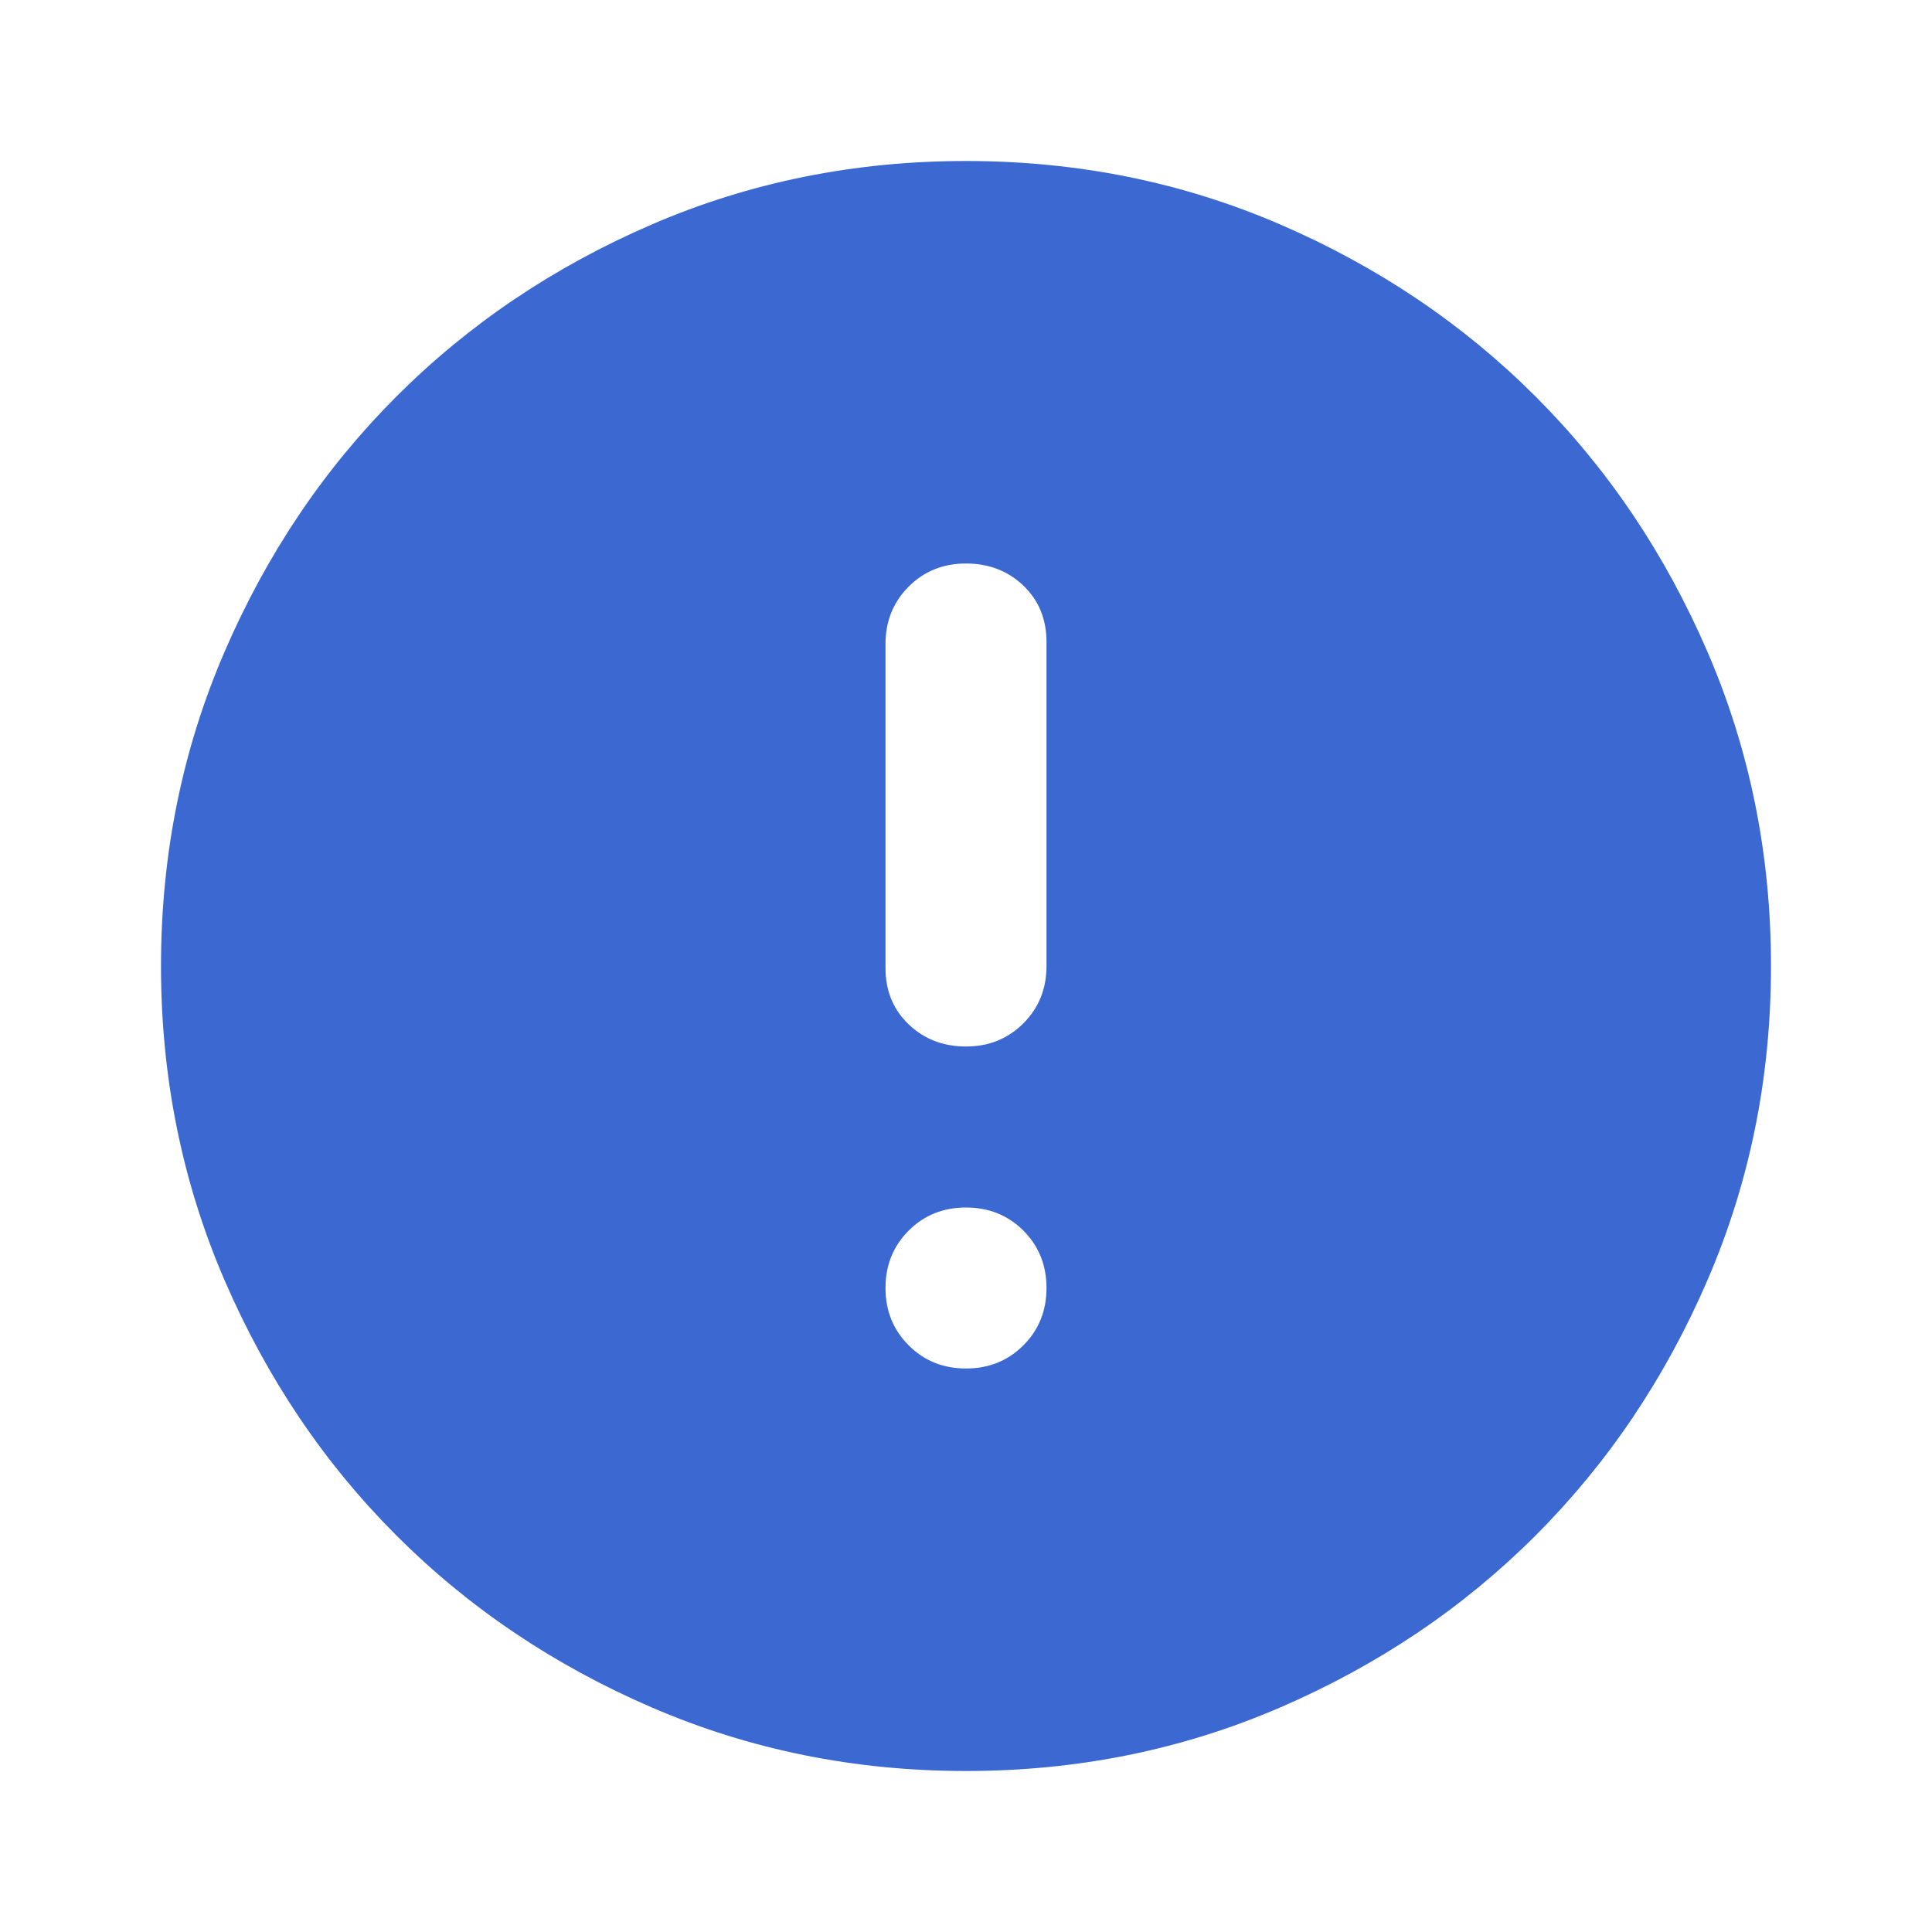
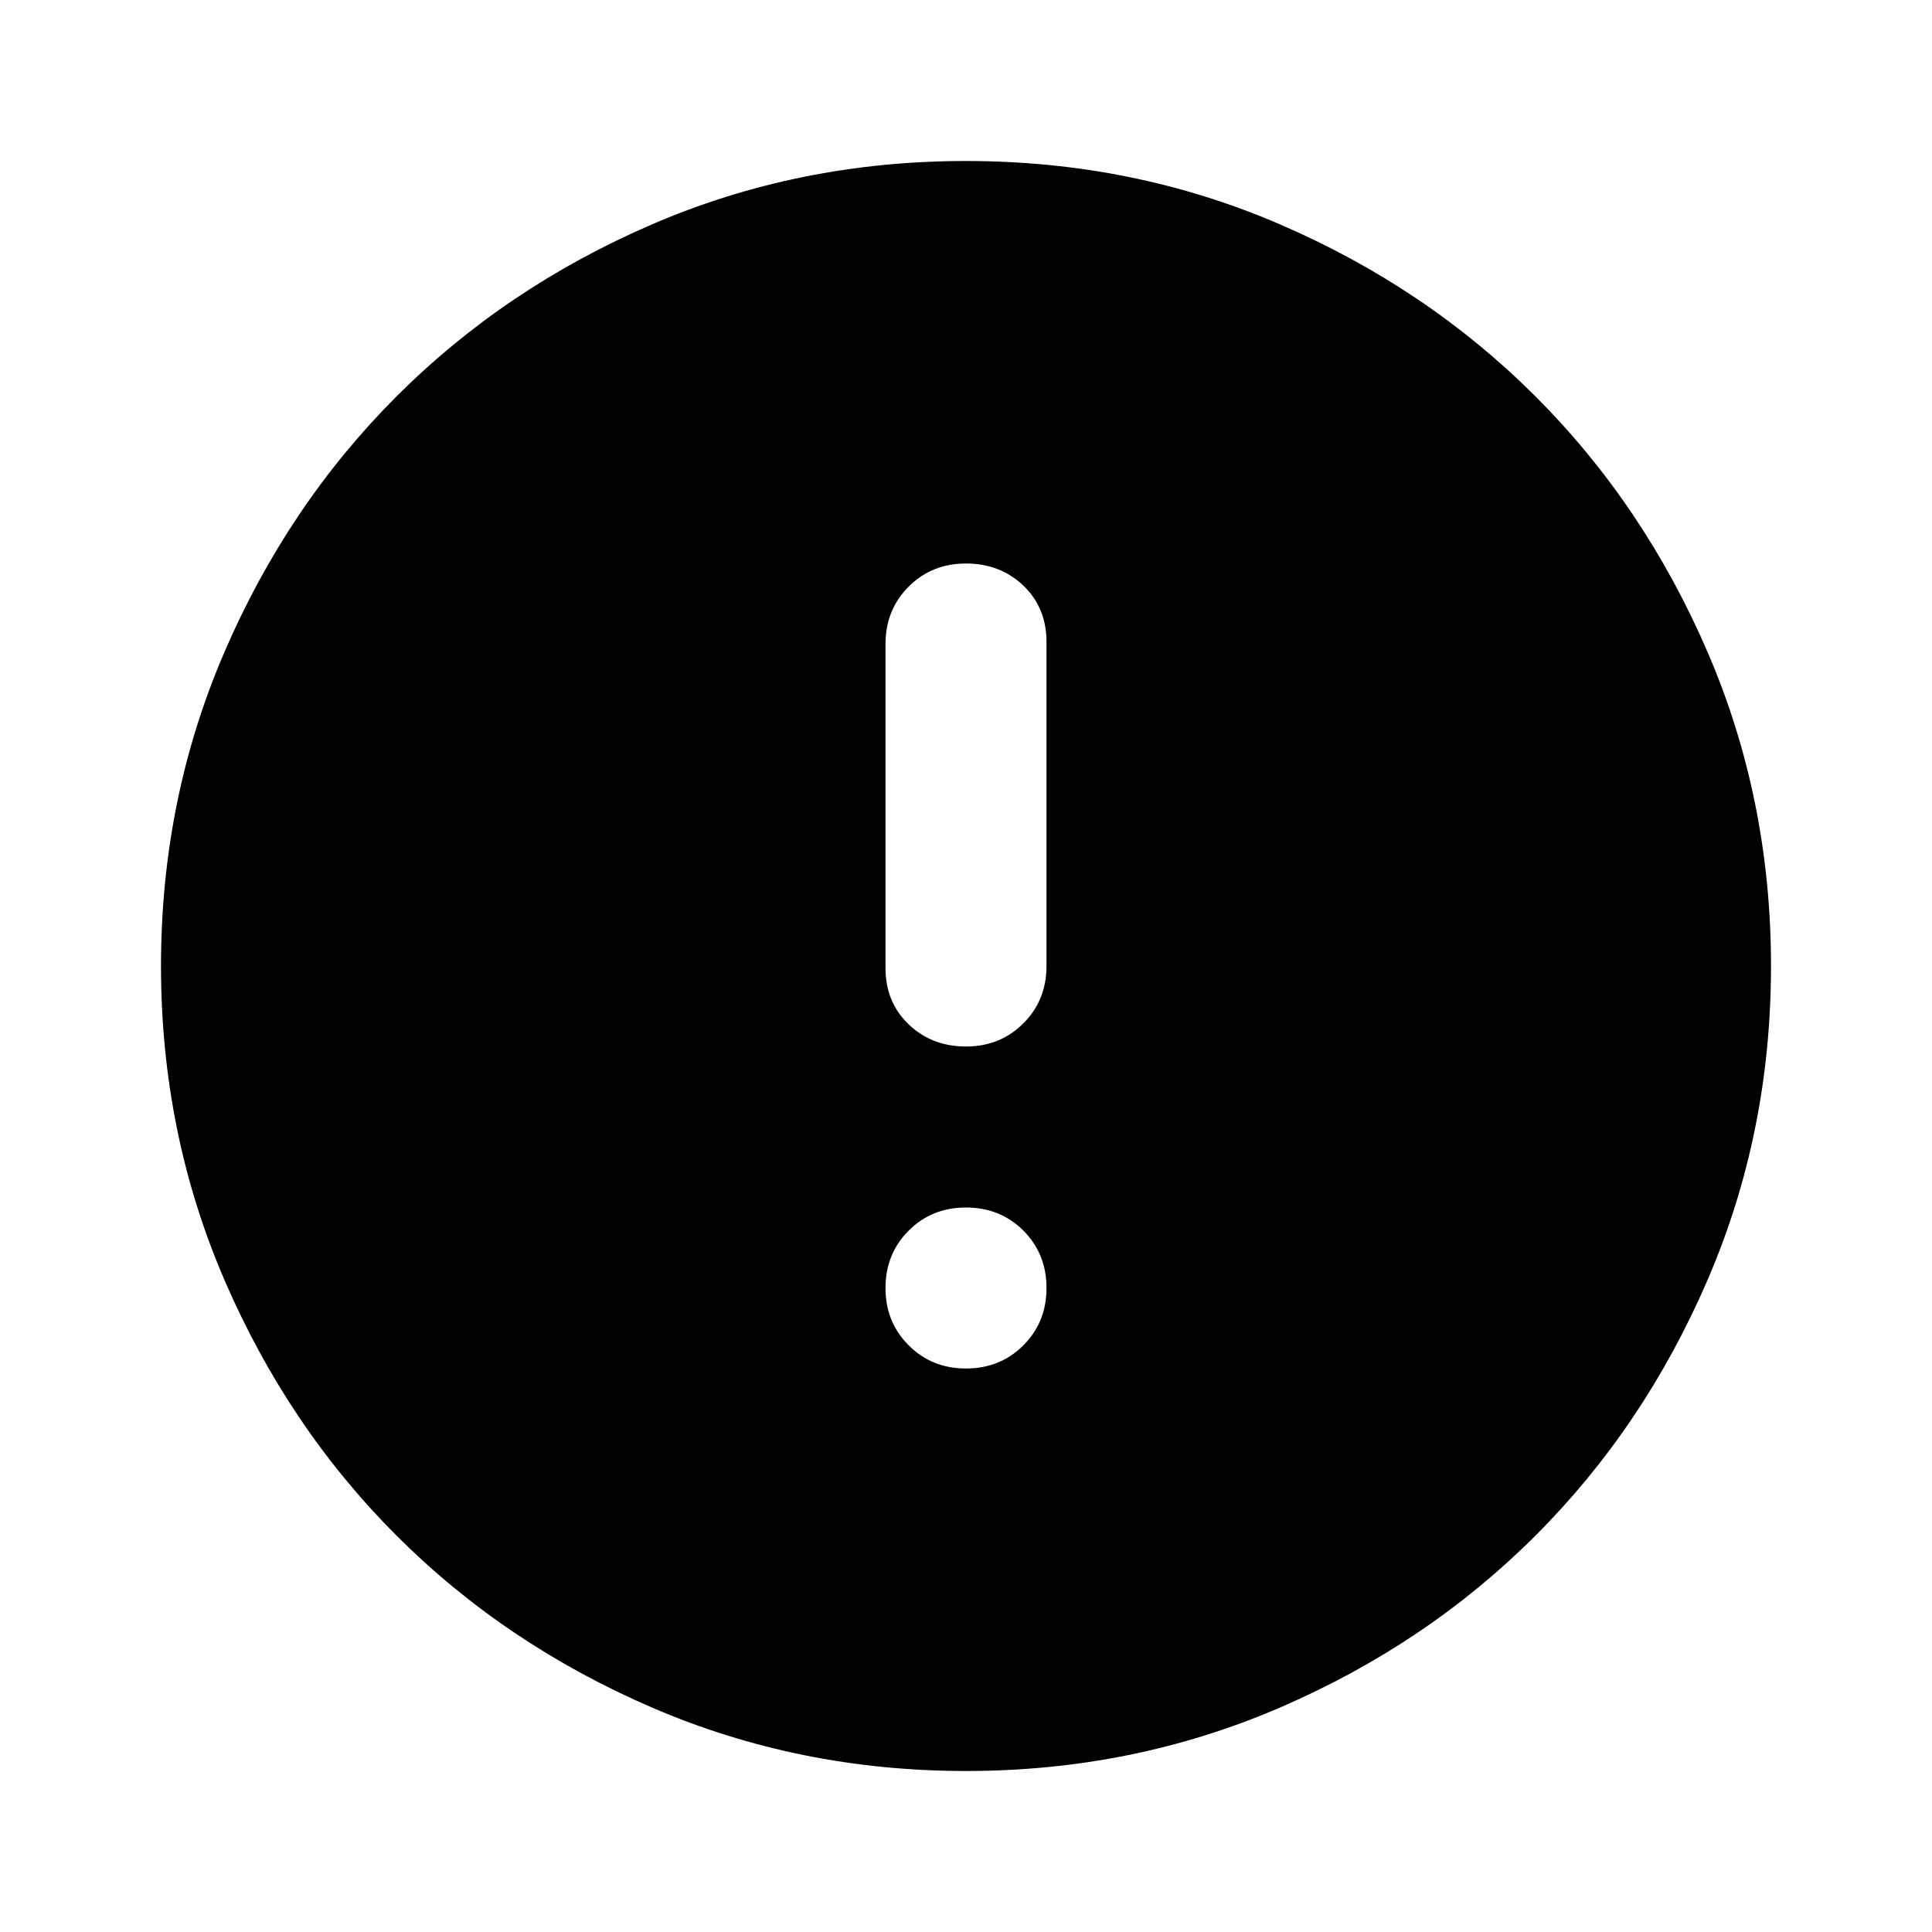
- <svg xmlns="http://www.w3.org/2000/svg" width="24" height="24" viewBox="0 0 24 24" fill="none">
-   <path d="M12 13C12.283 13 12.521 12.904 12.713 12.712C12.904 12.521 13 12.283 13 12V7.975C13 7.692 12.904 7.458 12.713 7.275C12.521 7.092 12.283 7 12 7C11.717 7 11.479 7.096 11.288 7.287C11.096 7.479 11 7.717 11 8V12.025C11 12.308 11.096 12.542 11.288 12.725C11.479 12.908 11.717 13 12 13ZM12 17C12.283 17 12.521 16.904 12.713 16.712C12.904 16.521 13 16.283 13 16C13 15.717 12.904 15.479 12.713 15.287C12.521 15.096 12.283 15 12 15C11.717 15 11.479 15.096 11.288 15.287C11.096 15.479 11 15.717 11 16C11 16.283 11.096 16.521 11.288 16.712C11.479 16.904 11.717 17 12 17ZM12 22C10.617 22 9.317 21.737 8.1 21.212C6.883 20.687 5.825 19.975 4.925 19.075C4.025 18.175 3.313 17.117 2.788 15.9C2.263 14.683 2 13.383 2 12C2 10.617 2.263 9.317 2.788 8.1C3.313 6.883 4.025 5.825 4.925 4.925C5.825 4.025 6.883 3.312 8.1 2.787C9.317 2.262 10.617 2 12 2C13.383 2 14.683 2.262 15.9 2.787C17.117 3.312 18.175 4.025 19.075 4.925C19.975 5.825 20.687 6.883 21.212 8.1C21.737 9.317 22 10.617 22 12C22 13.383 21.737 14.683 21.212 15.9C20.687 17.117 19.975 18.175 19.075 19.075C18.175 19.975 17.117 20.687 15.9 21.212C14.683 21.737 13.383 22 12 22Z" fill="#3B69D1" />
+ <svg xmlns="http://www.w3.org/2000/svg" viewBox="0 0 24 24">
+   <path d="M12 13C12.283 13 12.521 12.904 12.713 12.712C12.904 12.521 13 12.283 13 12V7.975C13 7.692 12.904 7.458 12.713 7.275C12.521 7.092 12.283 7 12 7C11.717 7 11.479 7.096 11.288 7.287C11.096 7.479 11 7.717 11 8V12.025C11 12.308 11.096 12.542 11.288 12.725C11.479 12.908 11.717 13 12 13ZM12 17C12.283 17 12.521 16.904 12.713 16.712C12.904 16.521 13 16.283 13 16C13 15.717 12.904 15.479 12.713 15.287C12.521 15.096 12.283 15 12 15C11.717 15 11.479 15.096 11.288 15.287C11.096 15.479 11 15.717 11 16C11 16.283 11.096 16.521 11.288 16.712C11.479 16.904 11.717 17 12 17ZM12 22C10.617 22 9.317 21.737 8.1 21.212C6.883 20.687 5.825 19.975 4.925 19.075C4.025 18.175 3.313 17.117 2.788 15.9C2.263 14.683 2 13.383 2 12C2 10.617 2.263 9.317 2.788 8.1C3.313 6.883 4.025 5.825 4.925 4.925C5.825 4.025 6.883 3.312 8.1 2.787C9.317 2.262 10.617 2 12 2C13.383 2 14.683 2.262 15.9 2.787C17.117 3.312 18.175 4.025 19.075 4.925C19.975 5.825 20.687 6.883 21.212 8.1C21.737 9.317 22 10.617 22 12C22 13.383 21.737 14.683 21.212 15.9C20.687 17.117 19.975 18.175 19.075 19.075C18.175 19.975 17.117 20.687 15.9 21.212C14.683 21.737 13.383 22 12 22Z" fill="inherit" />
</svg>
